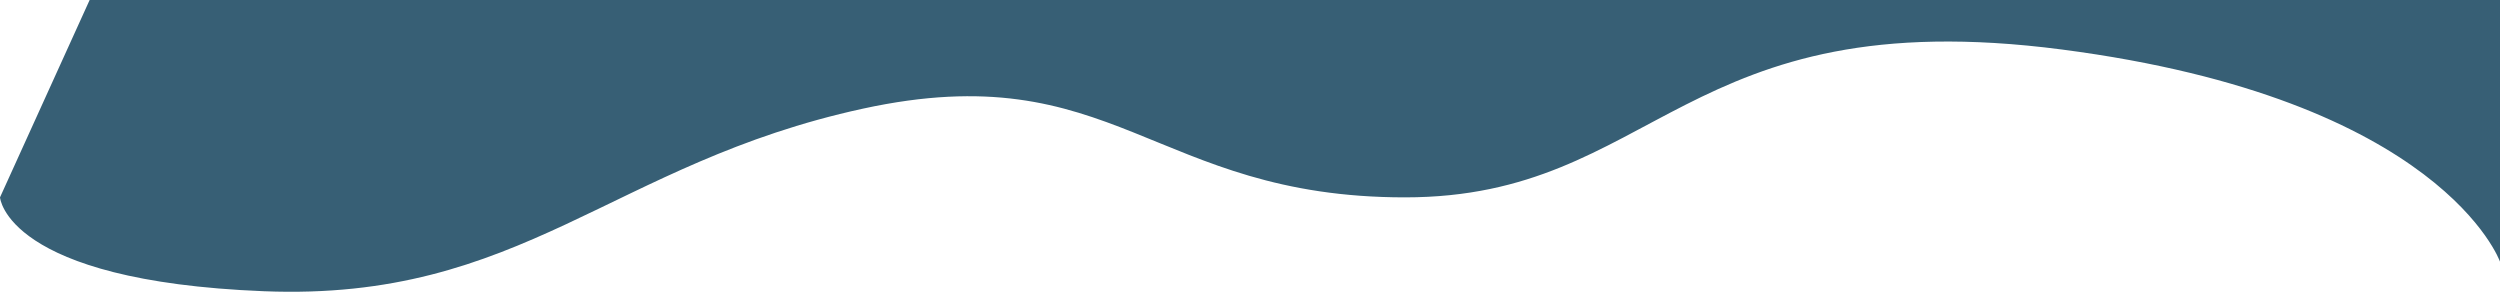
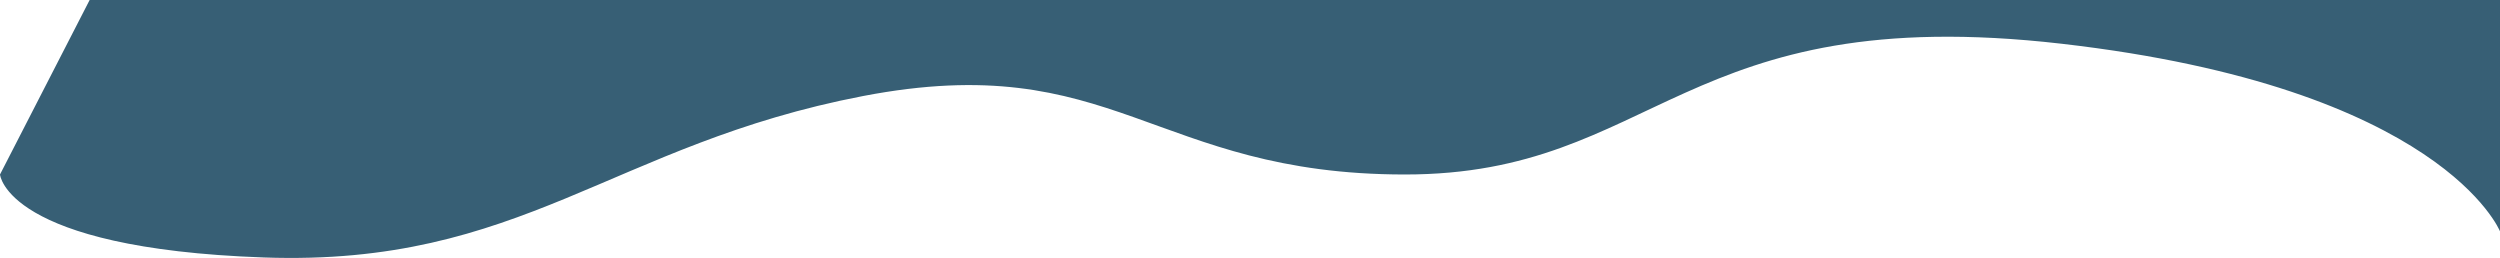
- <svg xmlns="http://www.w3.org/2000/svg" width="1945" height="227" viewBox="0 0 1945 227" fill="none">
-   <path d="M205.32 226.576C4.563 218.574 0 153.552 0 153.552L69.744 0H1945V203.569C1945 203.569 1900.03 77.026 1604.1 38.513C1308.18 0 1289.28 153.552 1093.08 153.552C896.89 153.552 866.907 42.014 671.364 84.528C475.821 127.043 406.077 234.579 205.32 226.576Z" fill="#375F75" />
+ <svg xmlns="http://www.w3.org/2000/svg" width="2200" height="227" viewBox="0 0 2200 227" fill="none">
+   <path d="M232.239 226.576C5.161 218.574 0 153.552 0 153.552L78.887 0H2200V203.569C2200 203.569 2149.13 77.026 1814.41 38.513C1479.69 0 1458.31 153.552 1236.39 153.552C1014.48 153.552 980.563 42.014 759.383 84.528C538.204 127.043 459.316 234.579 232.239 226.576Z" fill="#375F75" />
</svg>
